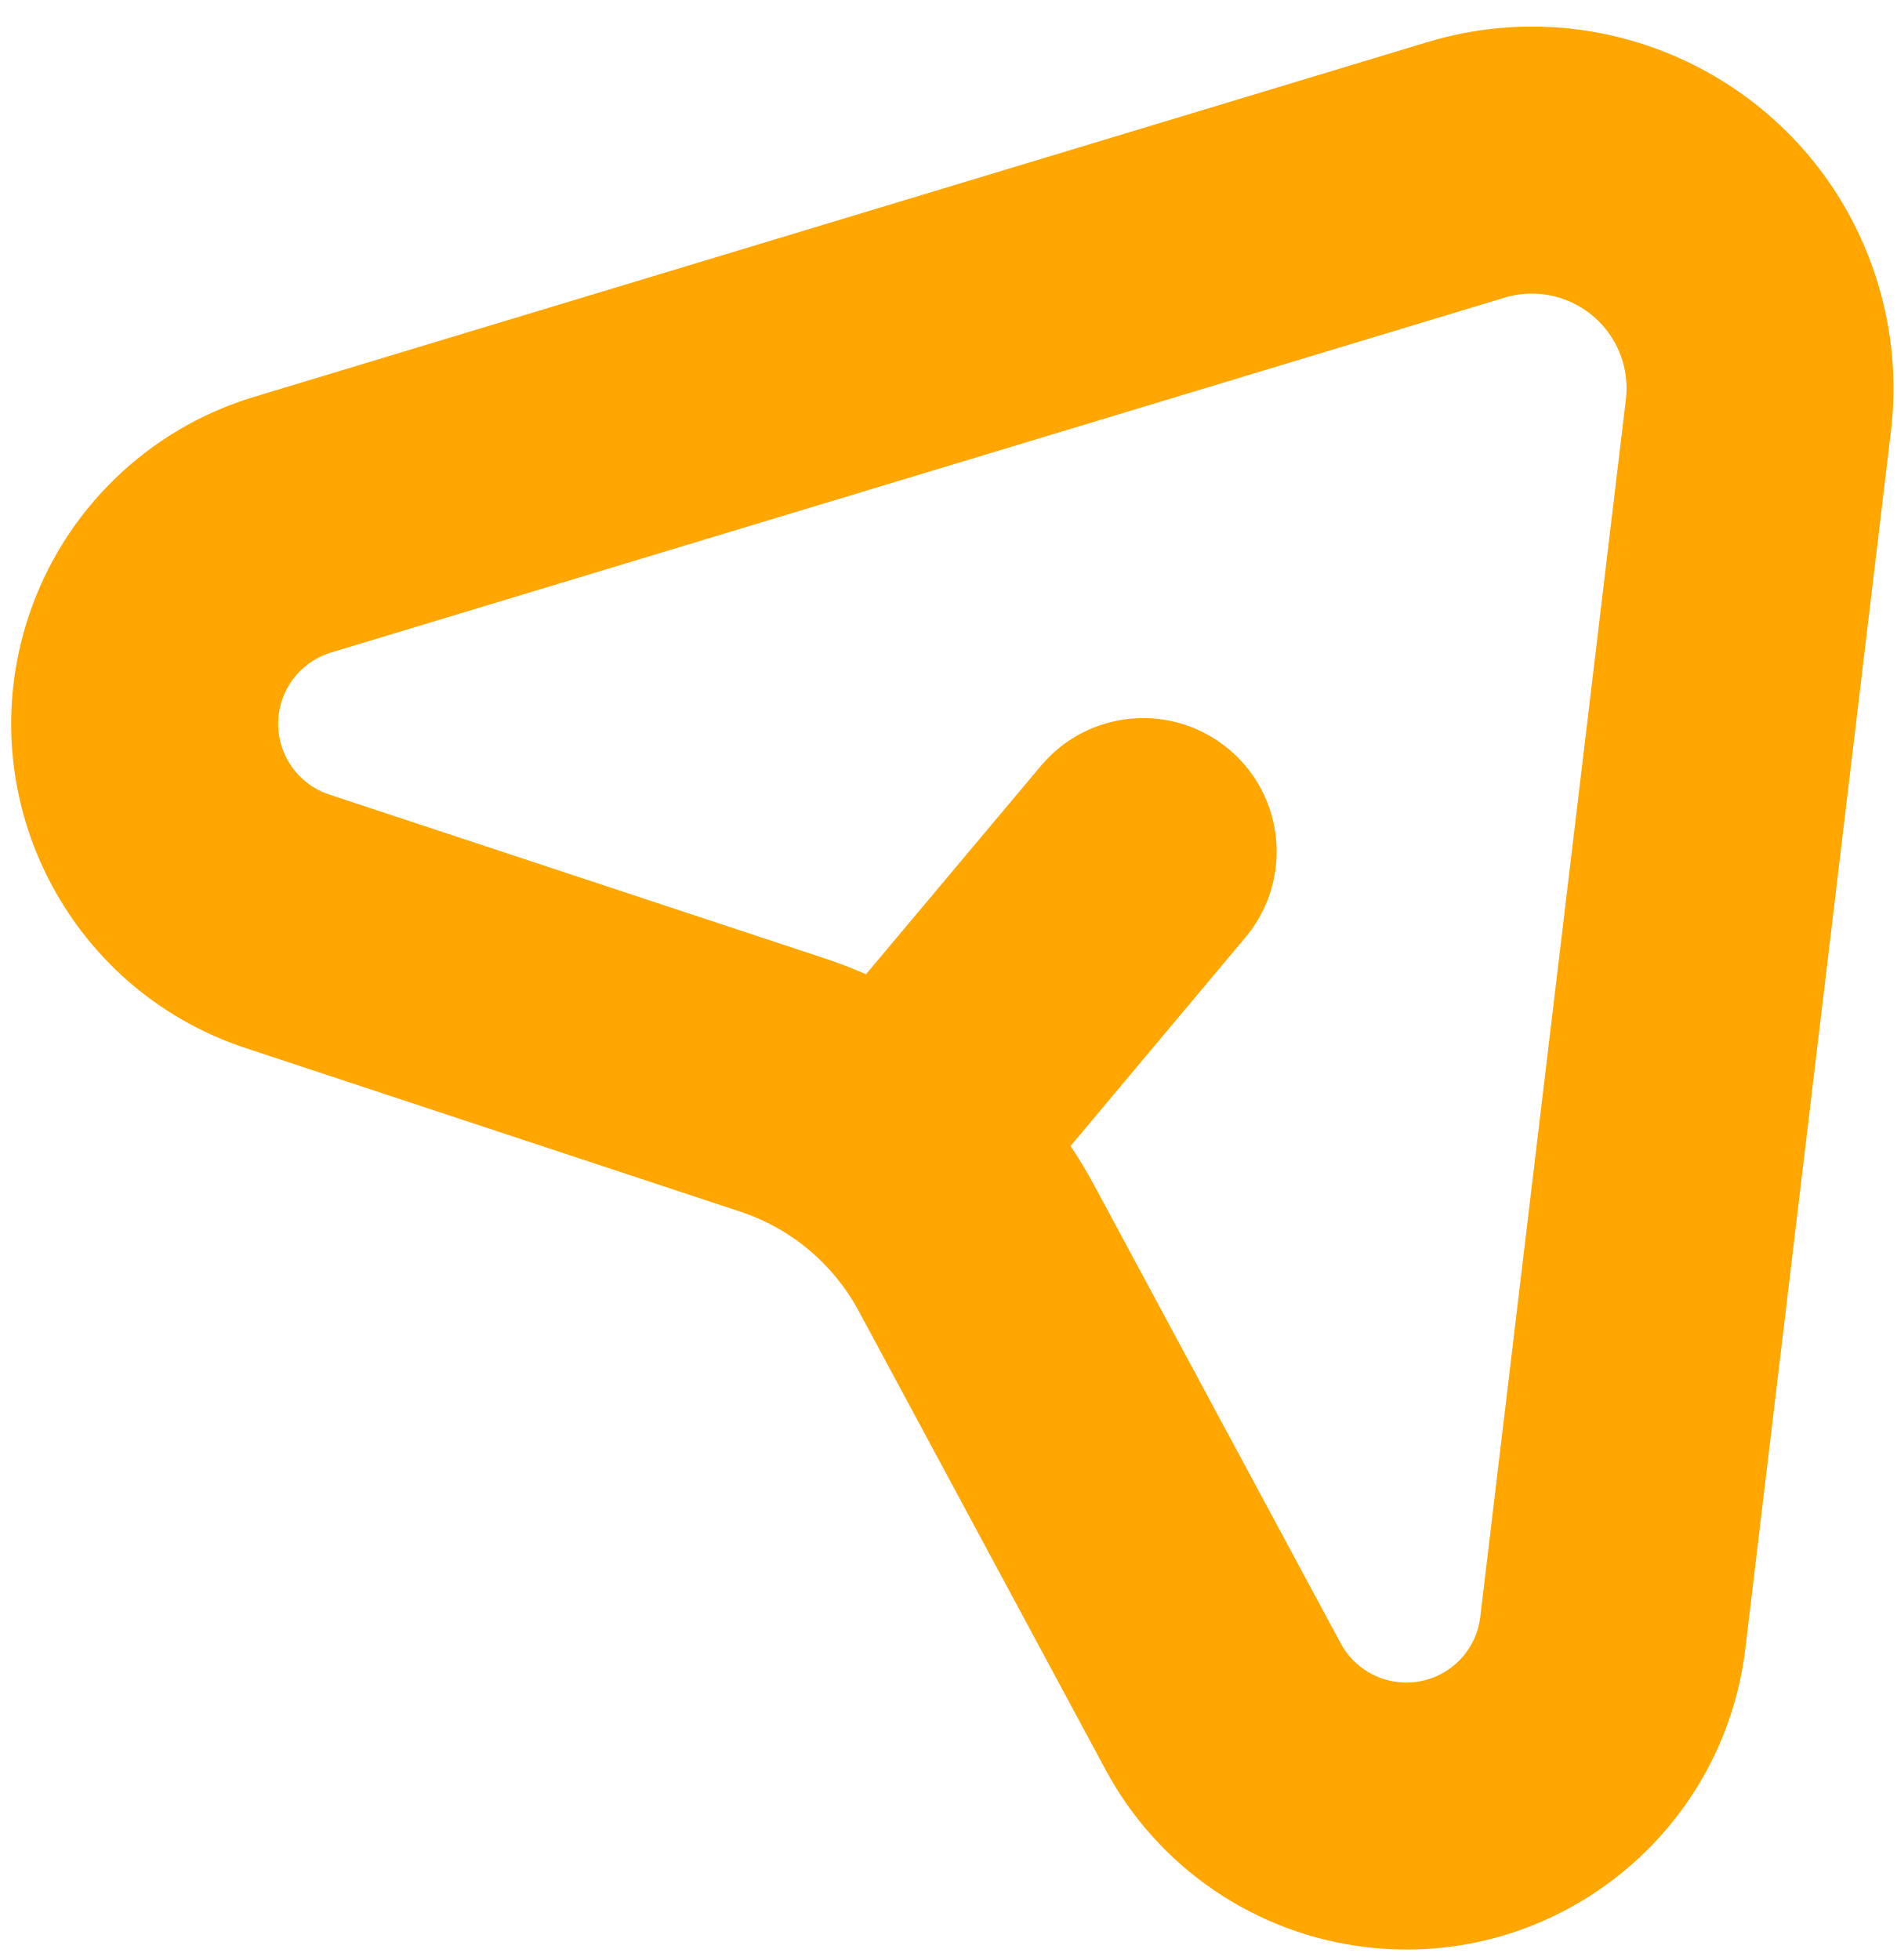
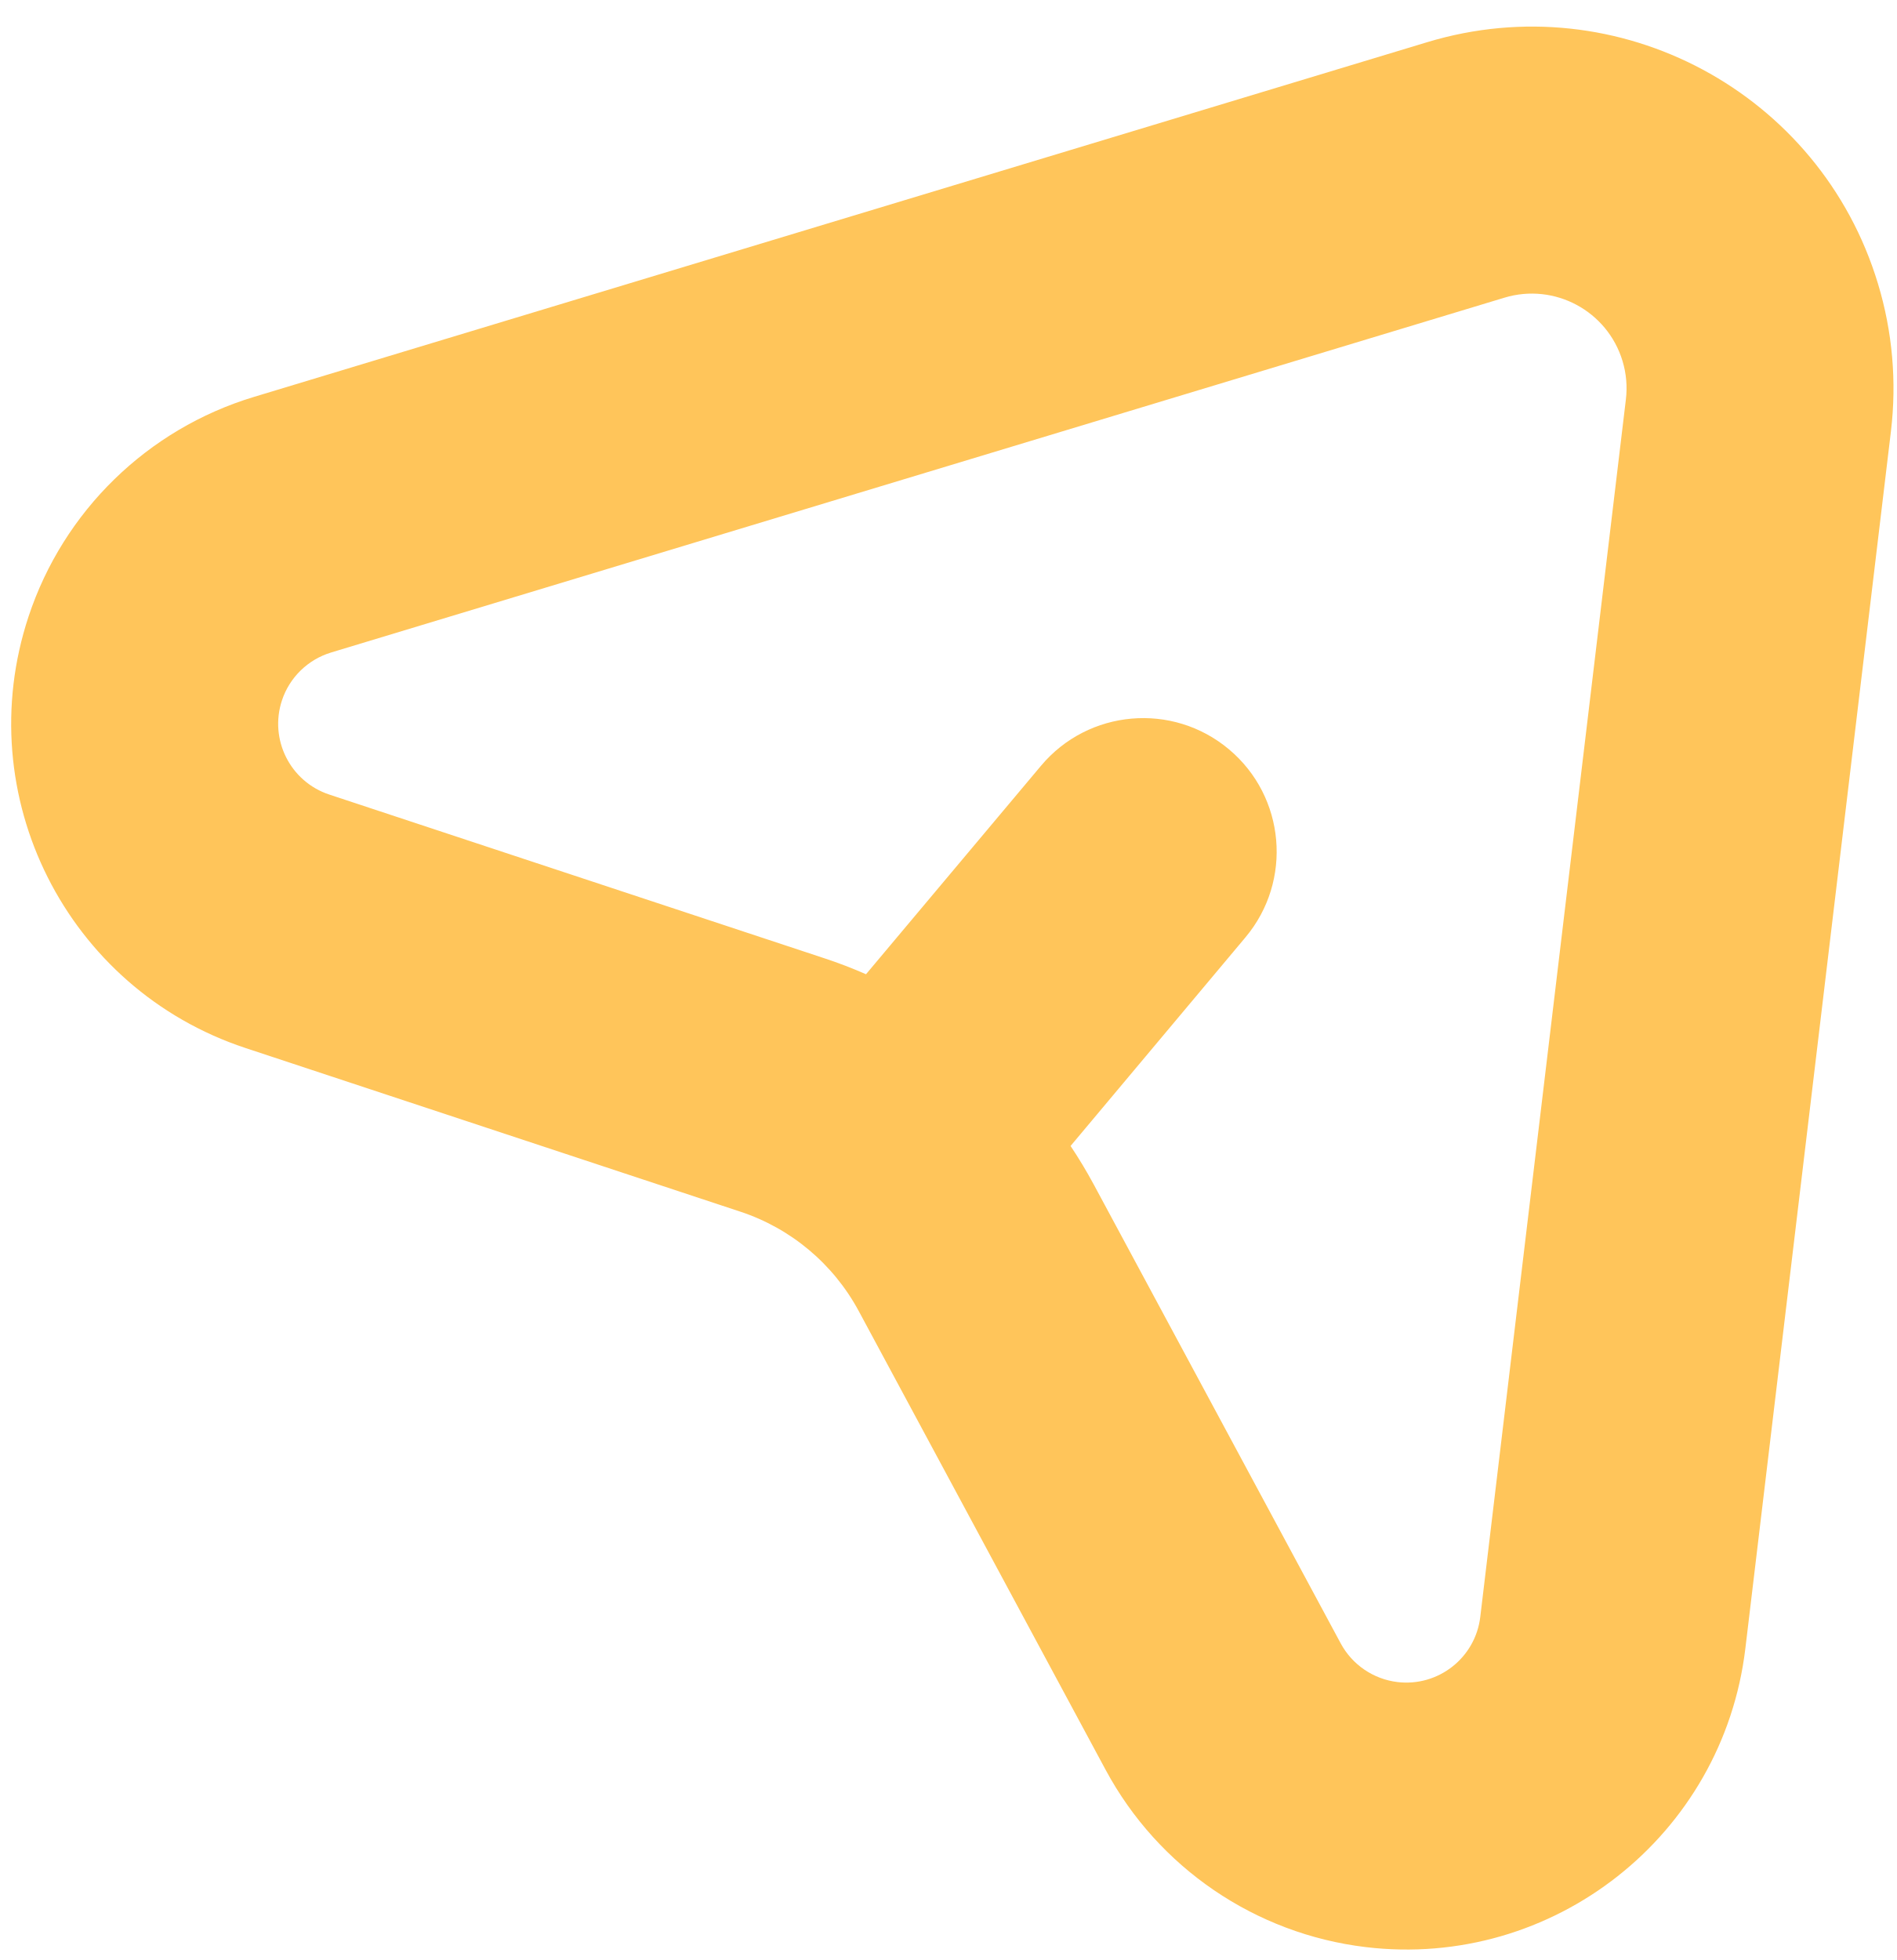
<svg xmlns="http://www.w3.org/2000/svg" width="30" height="31" viewBox="0 0 30 31" fill="none">
-   <path fill-rule="evenodd" clip-rule="evenodd" d="M29.707 4.487C28.793 1.463 25.601 -0.248 22.577 0.667L4.016 6.278C2.333 6.787 1.003 8.083 0.451 9.753C-0.485 12.585 1.052 15.64 3.884 16.576L11.711 19.164C12.513 19.429 13.182 19.991 13.583 20.734L17.49 27.993C18.323 29.541 19.858 30.587 21.604 30.796C24.566 31.15 27.254 29.036 27.609 26.075L29.912 6.822C30.006 6.038 29.936 5.243 29.707 4.487ZM23.799 4.708C24.59 4.469 25.426 4.917 25.666 5.709C25.726 5.907 25.744 6.115 25.719 6.32L23.416 25.573C23.339 26.22 22.752 26.681 22.106 26.604C21.725 26.558 21.39 26.33 21.208 25.992L17.301 18.733C17.188 18.524 17.066 18.321 16.935 18.125L19.701 14.826C20.451 13.933 20.334 12.601 19.441 11.852C18.548 11.102 17.216 11.219 16.467 12.112L13.699 15.409C13.483 15.314 13.262 15.229 13.036 15.155L5.209 12.567C4.591 12.363 4.256 11.696 4.46 11.078C4.58 10.714 4.871 10.431 5.238 10.32L23.799 4.708Z" fill="#FFA600" />
+   <path fill-rule="evenodd" clip-rule="evenodd" d="M29.707 4.487C28.793 1.463 25.601 -0.248 22.577 0.667L4.016 6.278C2.333 6.787 1.003 8.083 0.451 9.753C-0.485 12.585 1.052 15.64 3.884 16.576L11.711 19.164C12.513 19.429 13.182 19.991 13.583 20.734L17.49 27.993C18.323 29.541 19.858 30.587 21.604 30.796C24.566 31.15 27.254 29.036 27.609 26.075L29.912 6.822C30.006 6.038 29.936 5.243 29.707 4.487ZM23.799 4.708C24.59 4.469 25.426 4.917 25.666 5.709C25.726 5.907 25.744 6.115 25.719 6.32L23.416 25.573C23.339 26.22 22.752 26.681 22.106 26.604C21.725 26.558 21.39 26.33 21.208 25.992L17.301 18.733C17.188 18.524 17.066 18.321 16.935 18.125L19.701 14.826C20.451 13.933 20.334 12.601 19.441 11.852C18.548 11.102 17.216 11.219 16.467 12.112L13.699 15.409C13.483 15.314 13.262 15.229 13.036 15.155L5.209 12.567C4.591 12.363 4.256 11.696 4.46 11.078C4.58 10.714 4.871 10.431 5.238 10.32L23.799 4.708Z" fill="#FFC55A" />
</svg>
